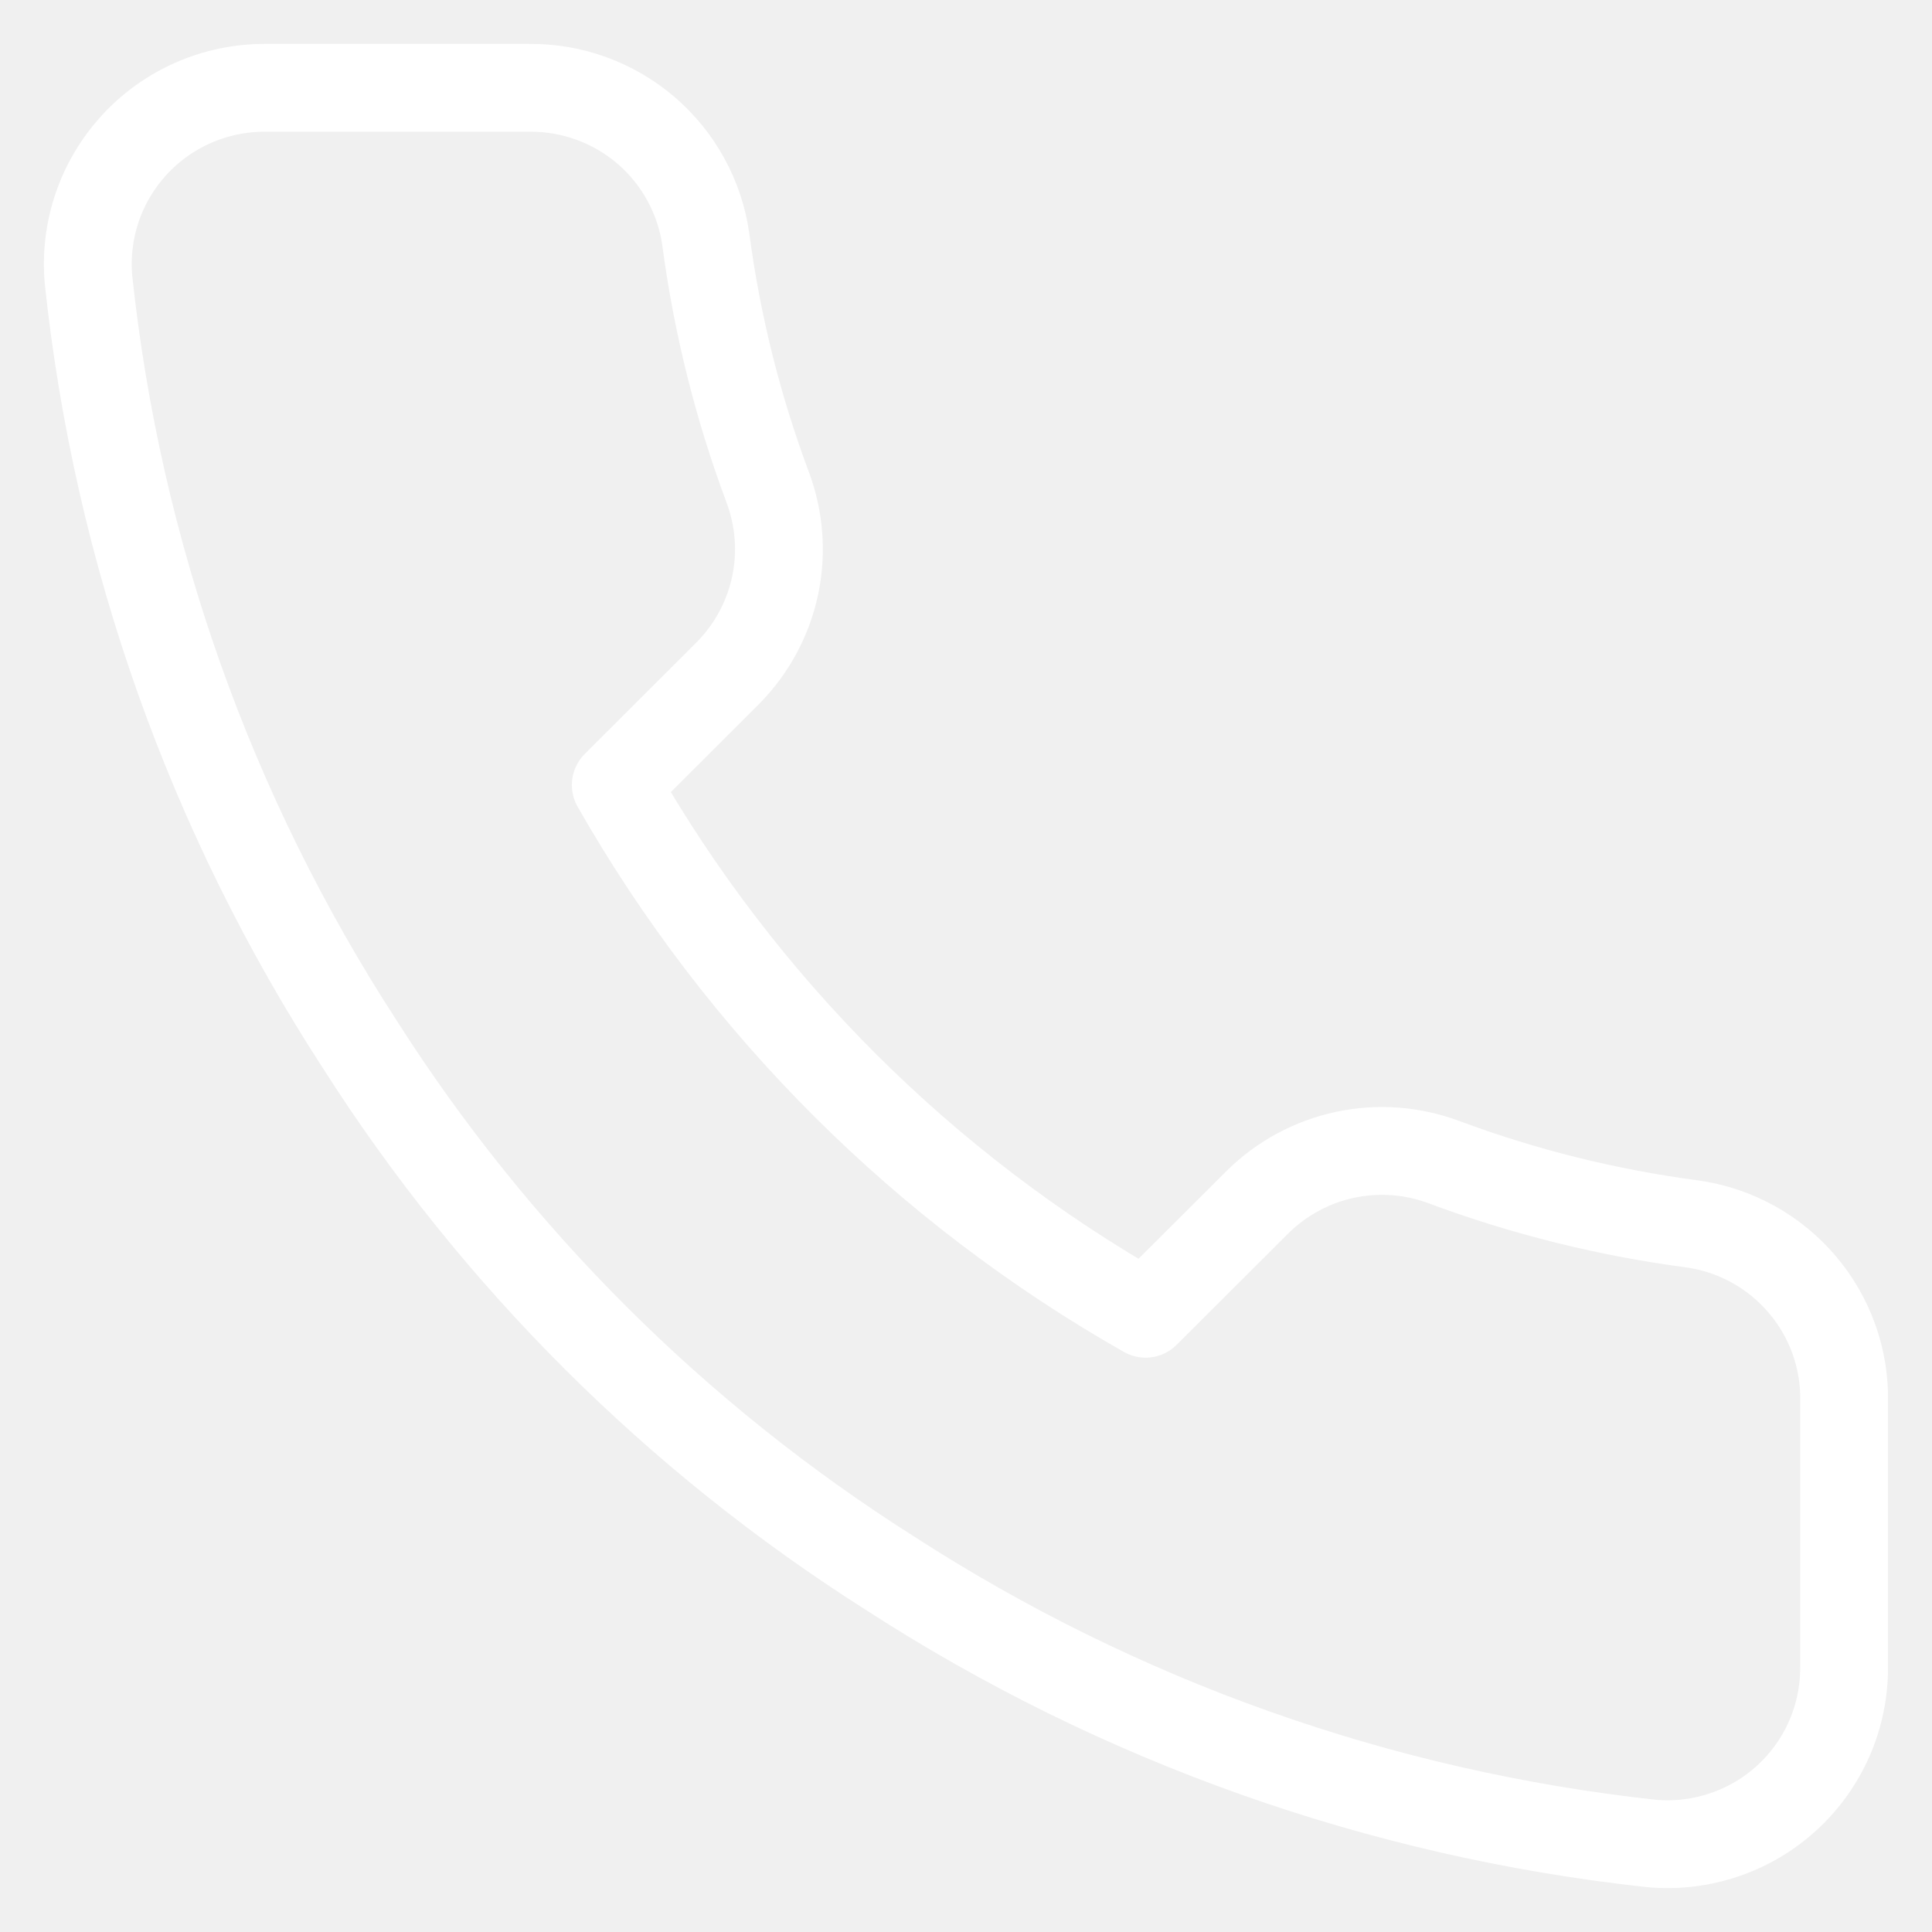
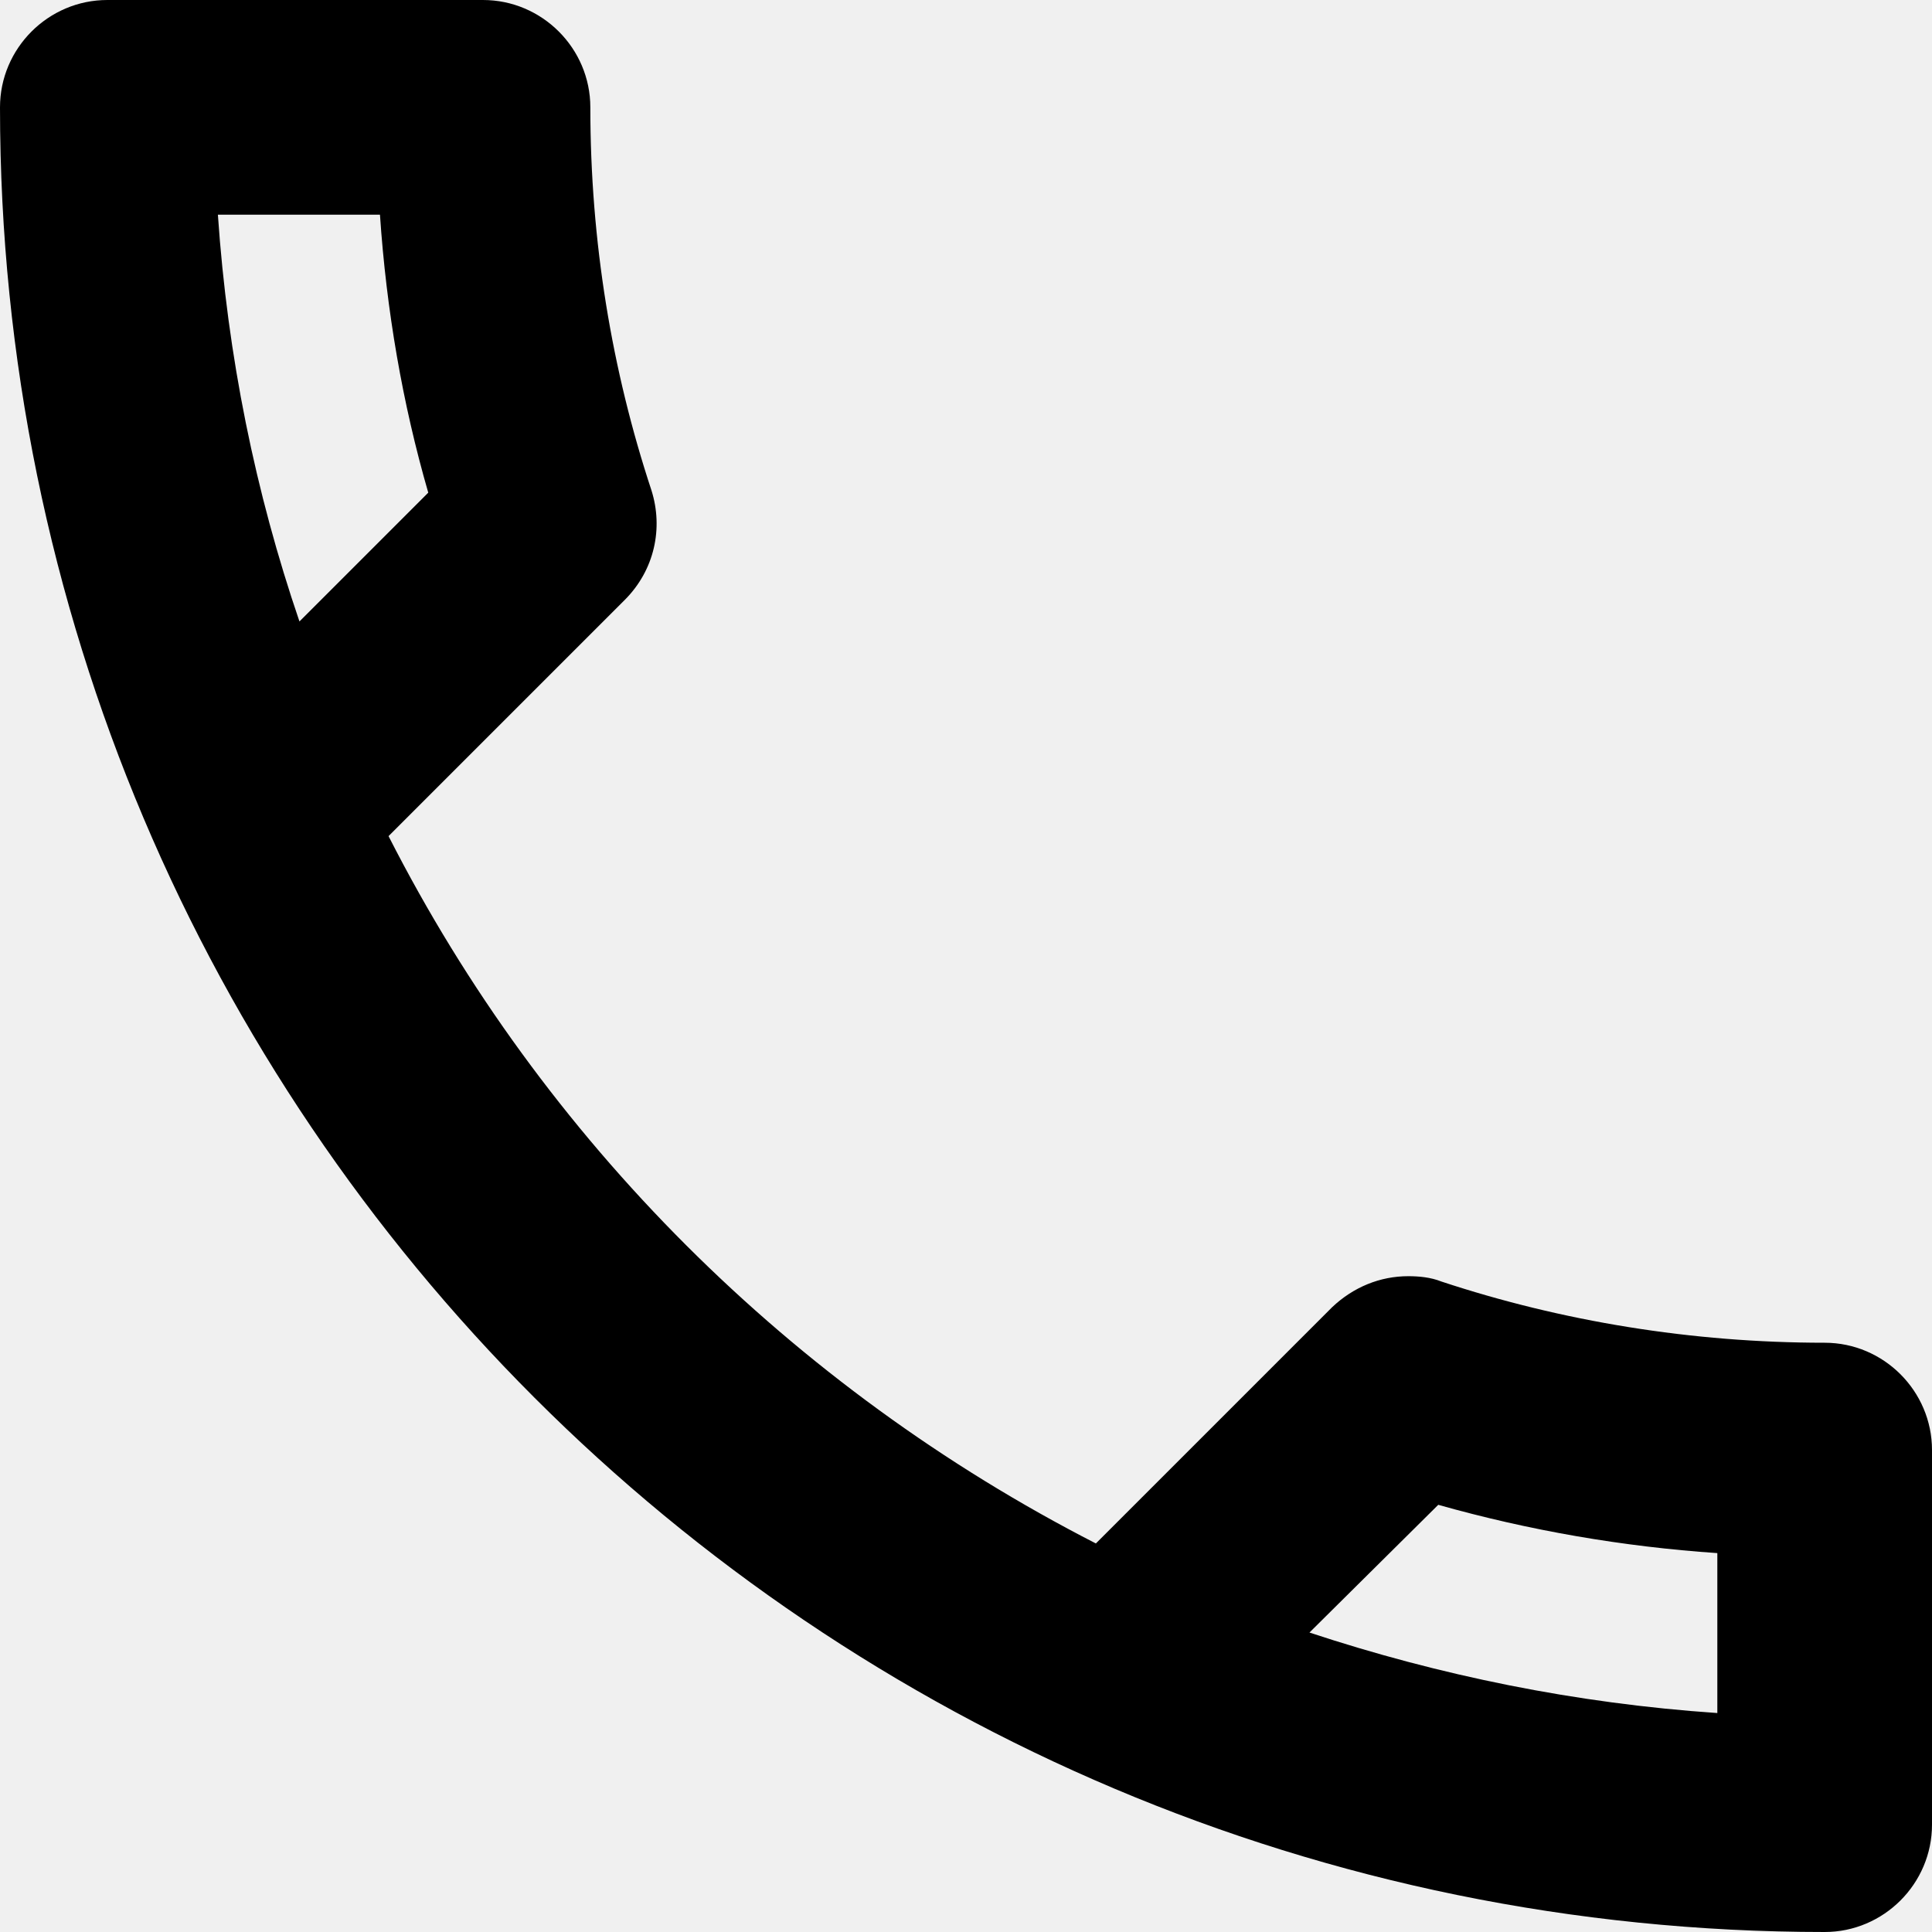
- <svg xmlns="http://www.w3.org/2000/svg" width="22" height="22" viewBox="0 0 22 22" fill="none">
-   <g clip-path="url(#clip0_632_1152)">
-     <path d="M20.999 15.974V18.985C21 19.264 20.943 19.541 20.831 19.797C20.719 20.053 20.554 20.283 20.348 20.472C20.142 20.661 19.898 20.805 19.633 20.894C19.367 20.984 19.086 21.017 18.807 20.992C15.713 20.656 12.74 19.601 10.129 17.911C7.699 16.37 5.639 14.314 4.095 11.889C2.396 9.271 1.338 6.29 1.008 3.188C0.983 2.91 1.016 2.631 1.105 2.367C1.194 2.103 1.338 1.86 1.526 1.654C1.714 1.448 1.943 1.284 2.199 1.171C2.454 1.059 2.73 1 3.009 1H6.026C6.514 0.995 6.987 1.168 7.357 1.485C7.727 1.803 7.969 2.244 8.037 2.726C8.165 3.69 8.401 4.636 8.741 5.546C8.876 5.906 8.906 6.296 8.826 6.671C8.745 7.047 8.559 7.391 8.289 7.664L7.012 8.939C8.443 11.451 10.528 13.531 13.045 14.96L14.322 13.686C14.596 13.416 14.941 13.23 15.317 13.15C15.693 13.07 16.084 13.099 16.444 13.234C17.356 13.574 18.304 13.809 19.27 13.937C19.758 14.005 20.204 14.251 20.523 14.627C20.842 15.002 21.012 15.482 20.999 15.974Z" stroke="white" stroke-linecap="round" stroke-linejoin="round" />
-   </g>
-   <defs>
-     <clipPath id="clip0_632_1152">
-       <rect width="22" height="22" fill="white" />
-     </clipPath>
-   </defs>
+ <svg xmlns="http://www.w3.org/2000/svg" width="18" height="18" viewBox="0 0 18 18" fill="none">
+   <path d="M3.54 2C3.6 2.89 3.75 3.76 3.99 4.59L2.79 5.79C2.38 4.59 2.12 3.32 2.03 2H3.54ZM13.4 14.02C14.25 14.26 15.12 14.41 16 14.47V15.96C14.68 15.87 13.41 15.61 12.2 15.21L13.4 14.02ZM4.5 0H1C0.45 0 0 0.45 0 1C0 10.39 7.61 18 17 18C17.55 18 18 17.55 18 17V13.51C18 12.96 17.55 12.51 17 12.51C15.76 12.51 14.55 12.31 13.43 11.94C13.33 11.9 13.22 11.89 13.12 11.89C12.86 11.89 12.61 11.99 12.41 12.18L10.21 14.38C7.38 12.93 5.06 10.62 3.62 7.79L5.82 5.59C6.1 5.31 6.18 4.92 6.07 4.57C5.7 3.45 5.5 2.25 5.5 1C5.5 0.45 5.05 0 4.5 0Z" fill="black" />
</svg>
